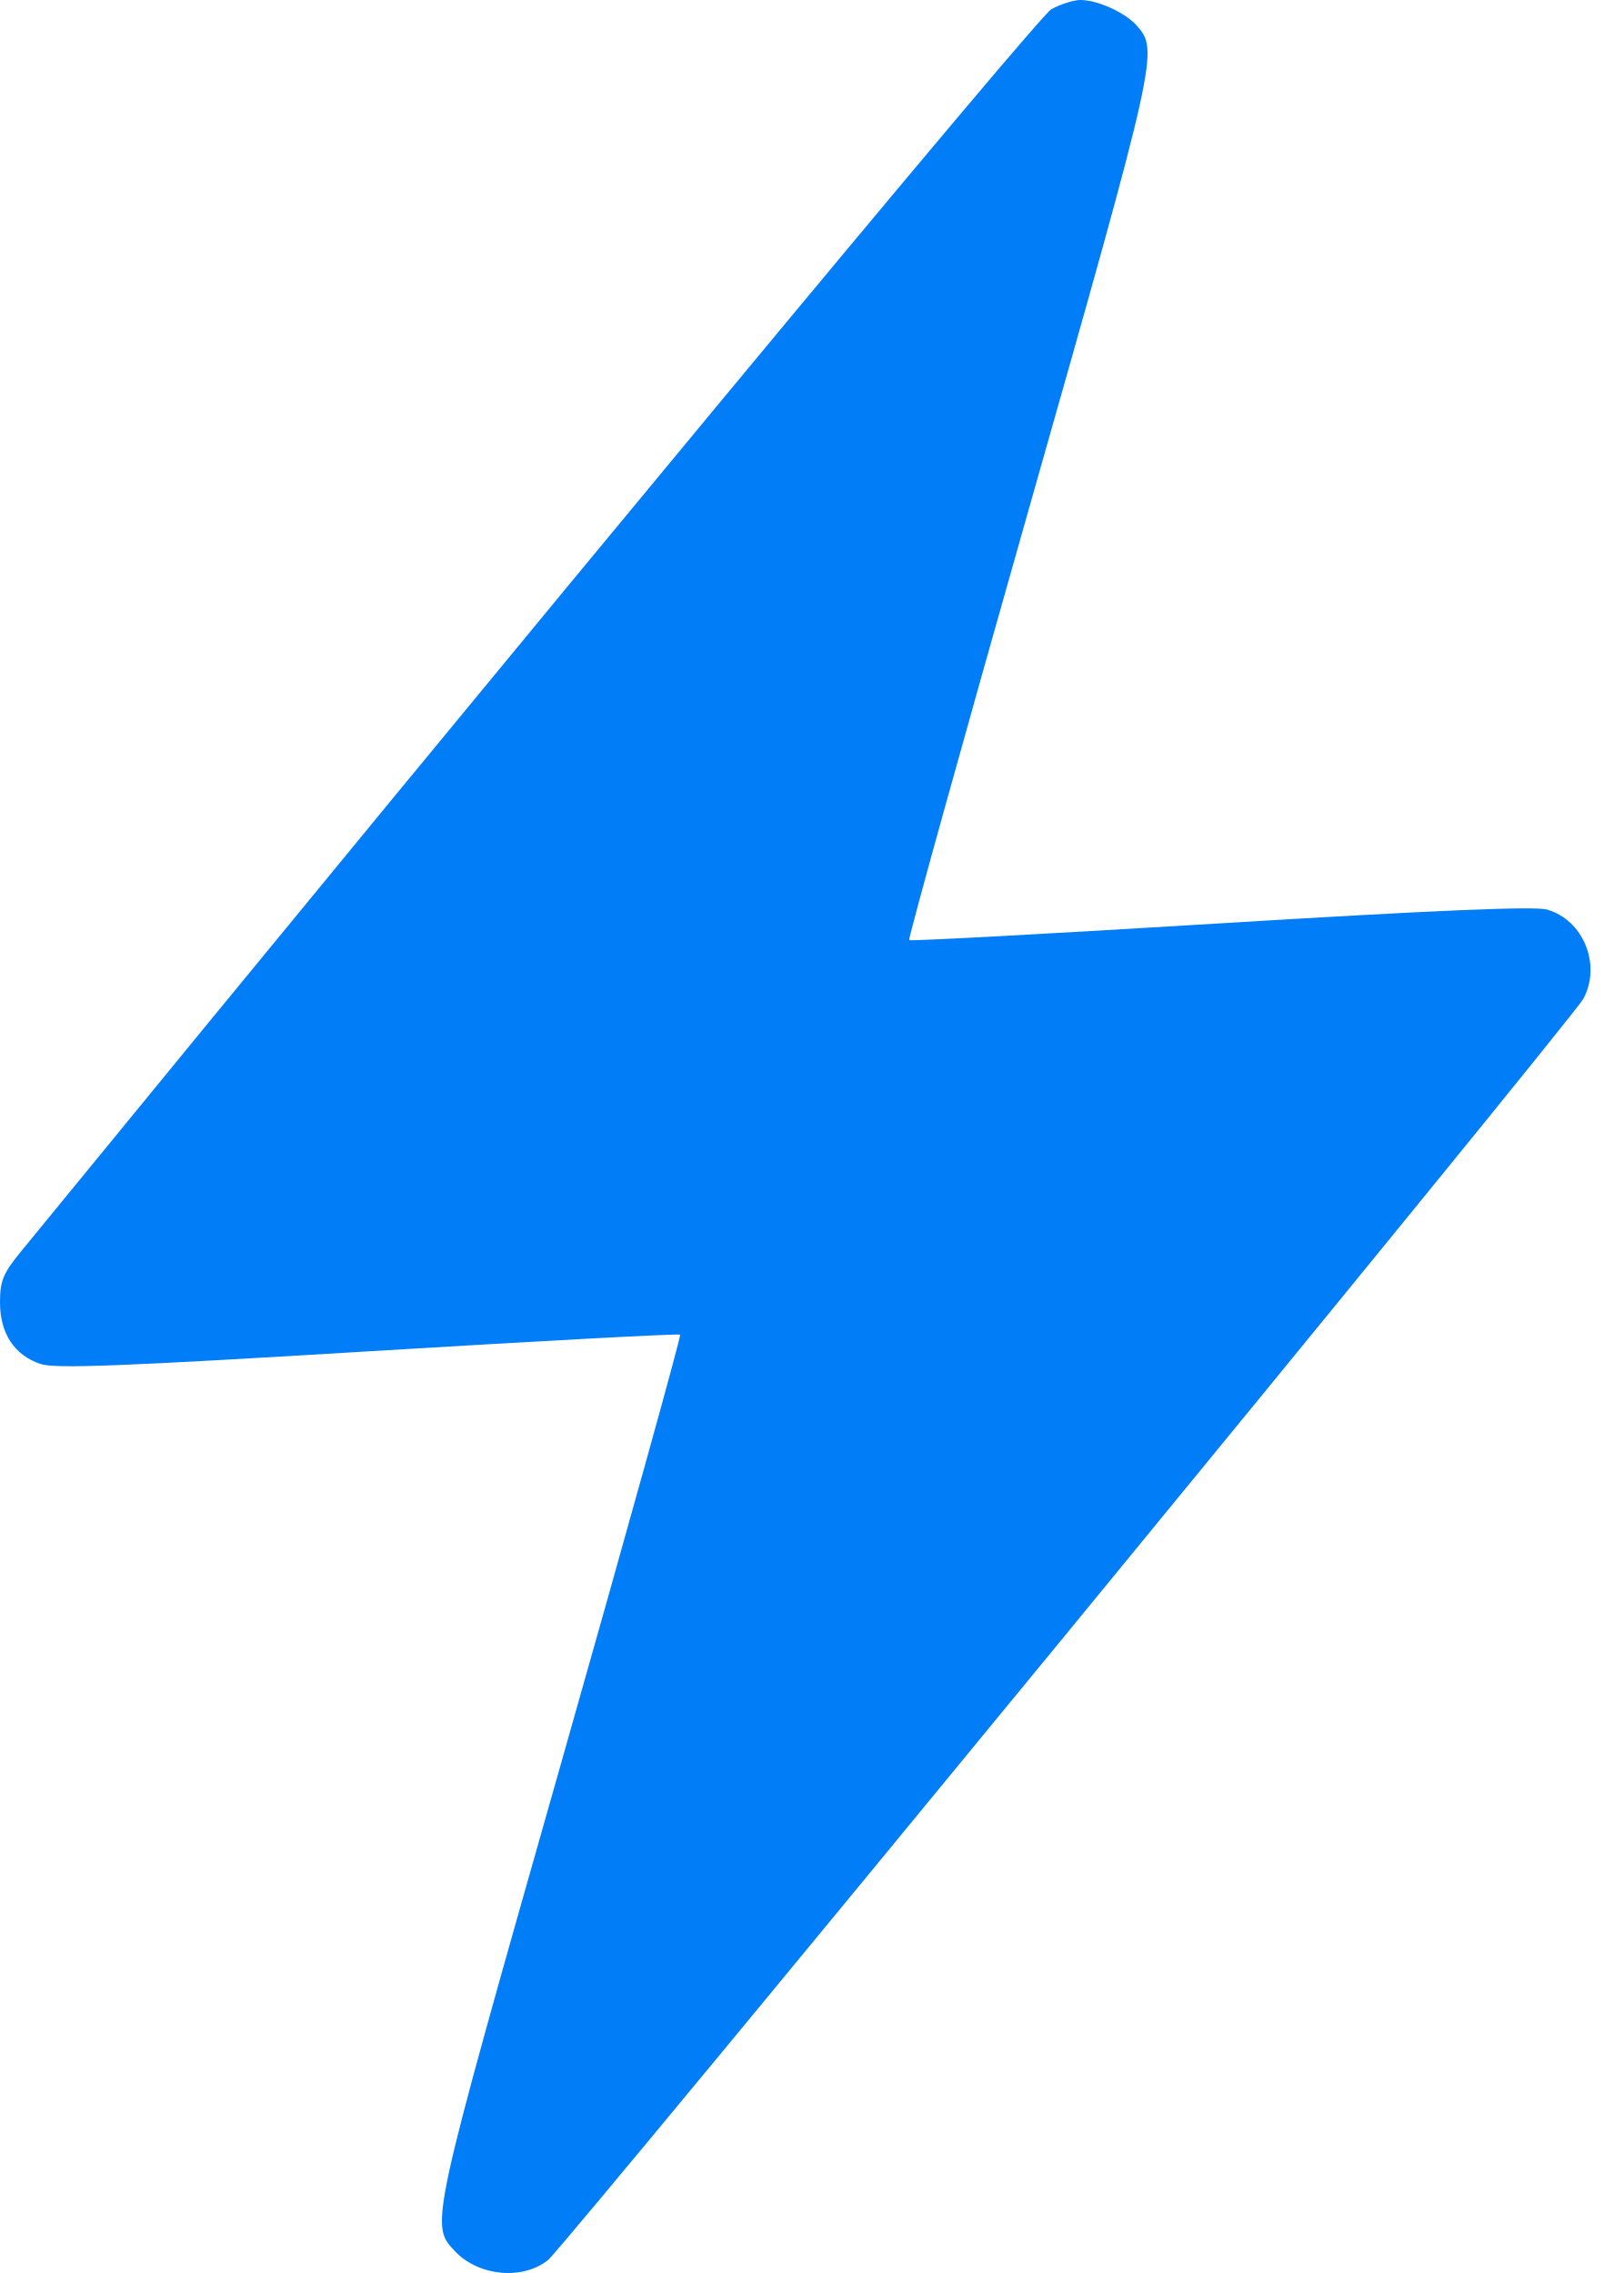
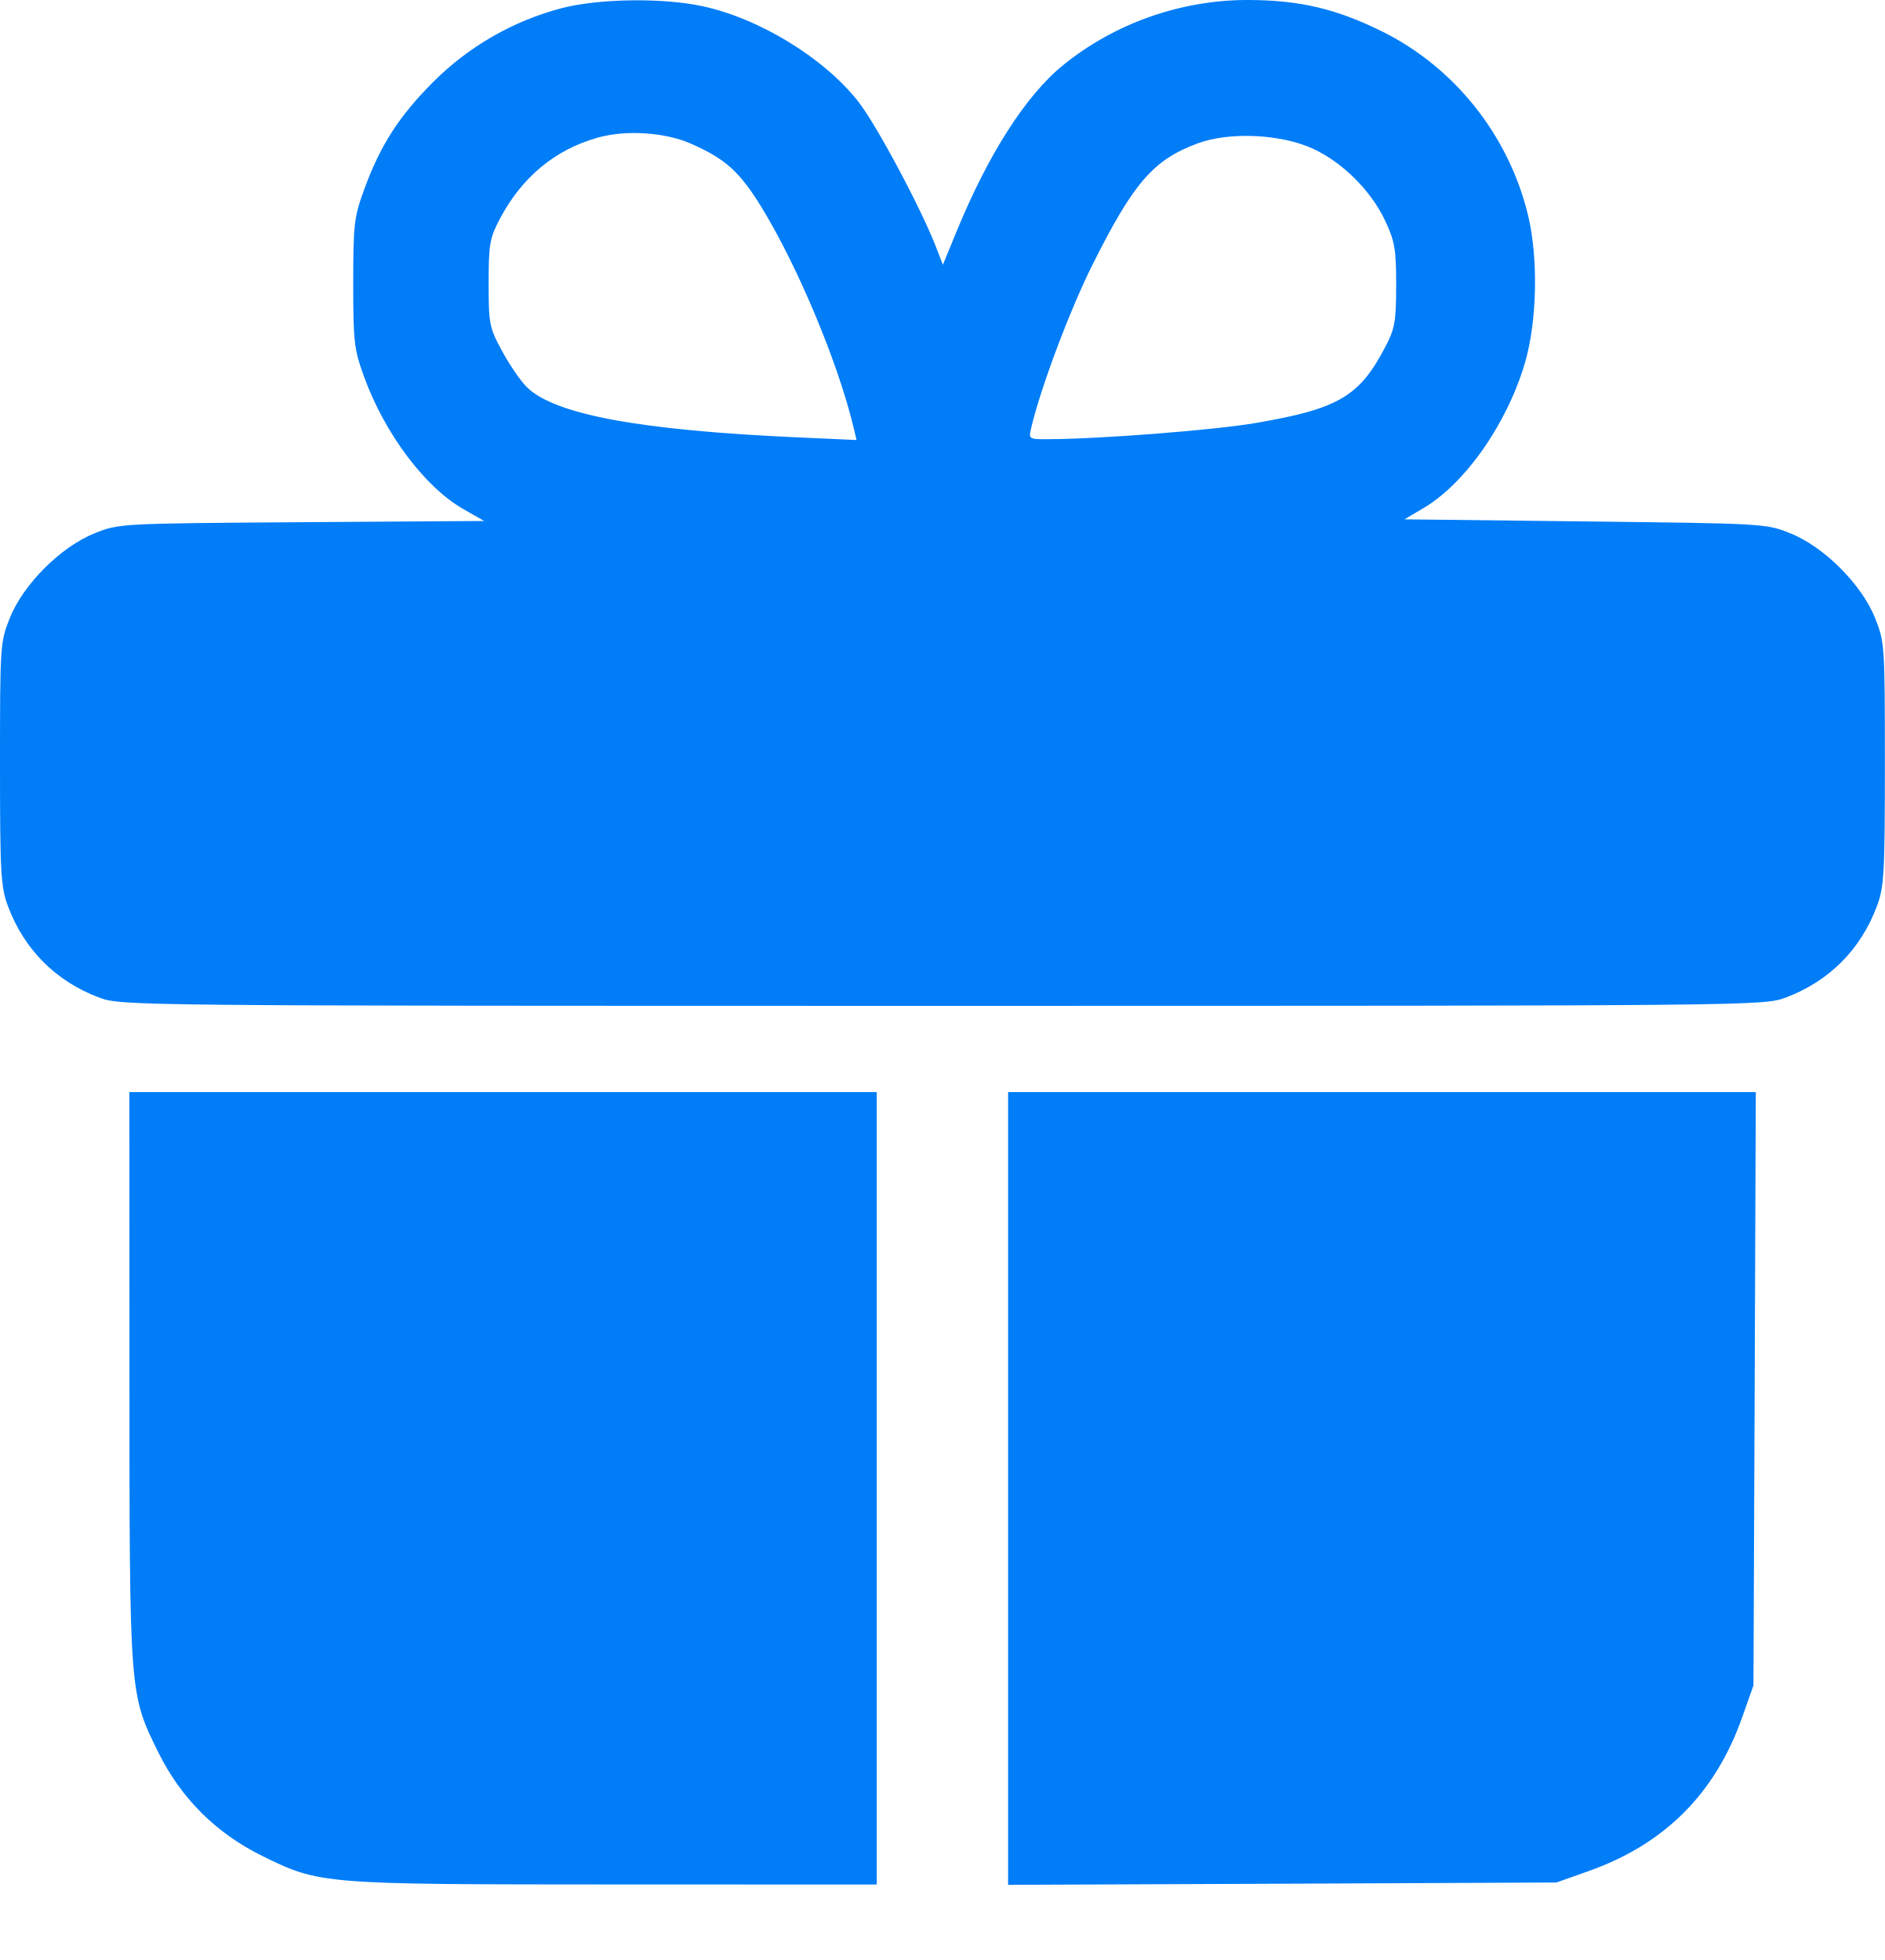
- <svg xmlns="http://www.w3.org/2000/svg" width="25" height="35" viewBox="0 0 25 35" fill="none">
-   <path fill-rule="evenodd" clip-rule="evenodd" d="M16.186 0.143C15.982 0.256 8.065 9.803 0.327 19.266C0.047 19.608 0 19.722 0 20.056C0 20.532 0.221 20.868 0.625 21.003C0.849 21.078 1.88 21.038 5.673 20.808C8.294 20.649 10.454 20.533 10.472 20.551C10.49 20.569 9.657 23.566 8.622 27.211C6.615 34.276 6.62 34.255 7.002 34.662C7.367 35.051 8.049 35.115 8.44 34.798C8.707 34.581 24.196 15.711 24.376 15.382C24.662 14.861 24.377 14.16 23.815 14.005C23.624 13.952 22.064 14.018 18.785 14.218C16.17 14.378 14.017 14.494 13.998 14.476C13.98 14.457 14.812 11.46 15.847 7.815C17.828 0.84 17.842 0.777 17.499 0.391C17.321 0.192 16.898 0 16.634 0C16.531 0 16.329 0.064 16.186 0.143Z" fill="#017DF8" />
+ <svg xmlns="http://www.w3.org/2000/svg" width="25" height="26" viewBox="0 0 25 26" fill="none">
+   <path fill-rule="evenodd" clip-rule="evenodd" d="M7.447 0.109C6.807 0.277 6.215 0.617 5.746 1.087C5.288 1.547 5.045 1.926 4.83 2.514C4.696 2.882 4.685 2.978 4.685 3.757C4.685 4.537 4.696 4.632 4.83 5.001C5.105 5.755 5.636 6.462 6.145 6.753L6.422 6.911L4.001 6.927C1.586 6.944 1.579 6.944 1.253 7.075C0.806 7.255 0.311 7.749 0.131 8.196C0.003 8.516 0 8.558 0 10.13C0 11.575 0.01 11.765 0.104 12.016C0.318 12.594 0.74 13.017 1.315 13.233C1.609 13.342 1.686 13.343 12.5 13.343C23.314 13.343 23.391 13.342 23.685 13.233C24.26 13.017 24.682 12.594 24.896 12.016C24.99 11.765 25 11.575 25 10.13C25 8.558 24.997 8.516 24.869 8.196C24.689 7.749 24.194 7.255 23.747 7.075C23.424 6.945 23.398 6.944 21.024 6.917L18.628 6.889L18.879 6.741C19.431 6.416 19.986 5.625 20.224 4.82C20.387 4.27 20.405 3.43 20.268 2.859C20.013 1.798 19.293 0.892 18.327 0.415C17.719 0.115 17.233 0.001 16.553 6.82498e-06C15.664 -0.002 14.781 0.31 14.097 0.867C13.605 1.268 13.107 2.047 12.685 3.076L12.506 3.512L12.411 3.267C12.208 2.747 11.619 1.646 11.382 1.345C10.926 0.766 10.066 0.241 9.312 0.081C8.779 -0.032 7.936 -0.019 7.447 0.109ZM9.165 1.906C9.622 2.107 9.811 2.278 10.101 2.75C10.585 3.541 11.12 4.821 11.324 5.682L11.361 5.837L10.582 5.802C8.491 5.708 7.369 5.501 6.993 5.141C6.911 5.062 6.763 4.848 6.663 4.664C6.49 4.345 6.481 4.302 6.481 3.757C6.481 3.239 6.495 3.159 6.631 2.901C6.922 2.35 7.363 1.984 7.927 1.826C8.303 1.72 8.82 1.754 9.165 1.906ZM17.413 1.972C17.807 2.153 18.187 2.532 18.373 2.93C18.5 3.201 18.518 3.307 18.518 3.784C18.517 4.272 18.502 4.359 18.368 4.613C18.028 5.261 17.747 5.424 16.657 5.611C16.102 5.706 14.587 5.824 13.902 5.826C13.646 5.827 13.642 5.825 13.677 5.677C13.805 5.136 14.189 4.115 14.49 3.512C15.036 2.421 15.296 2.121 15.885 1.902C16.307 1.746 16.988 1.777 17.413 1.972ZM1.717 18.259C1.718 22.488 1.716 22.466 2.098 23.242C2.398 23.851 2.864 24.316 3.473 24.617C4.242 24.996 4.258 24.997 8.156 24.998L11.629 24.999V19.743V14.487H6.672H1.716L1.717 18.259ZM13.371 19.745V25.003L17.007 24.988L20.643 24.972L21.069 24.821C22.078 24.464 22.749 23.793 23.106 22.784L23.257 22.358L23.273 18.422L23.288 14.487H18.33H13.371V19.745Z" fill="#017DF8" />
</svg>
